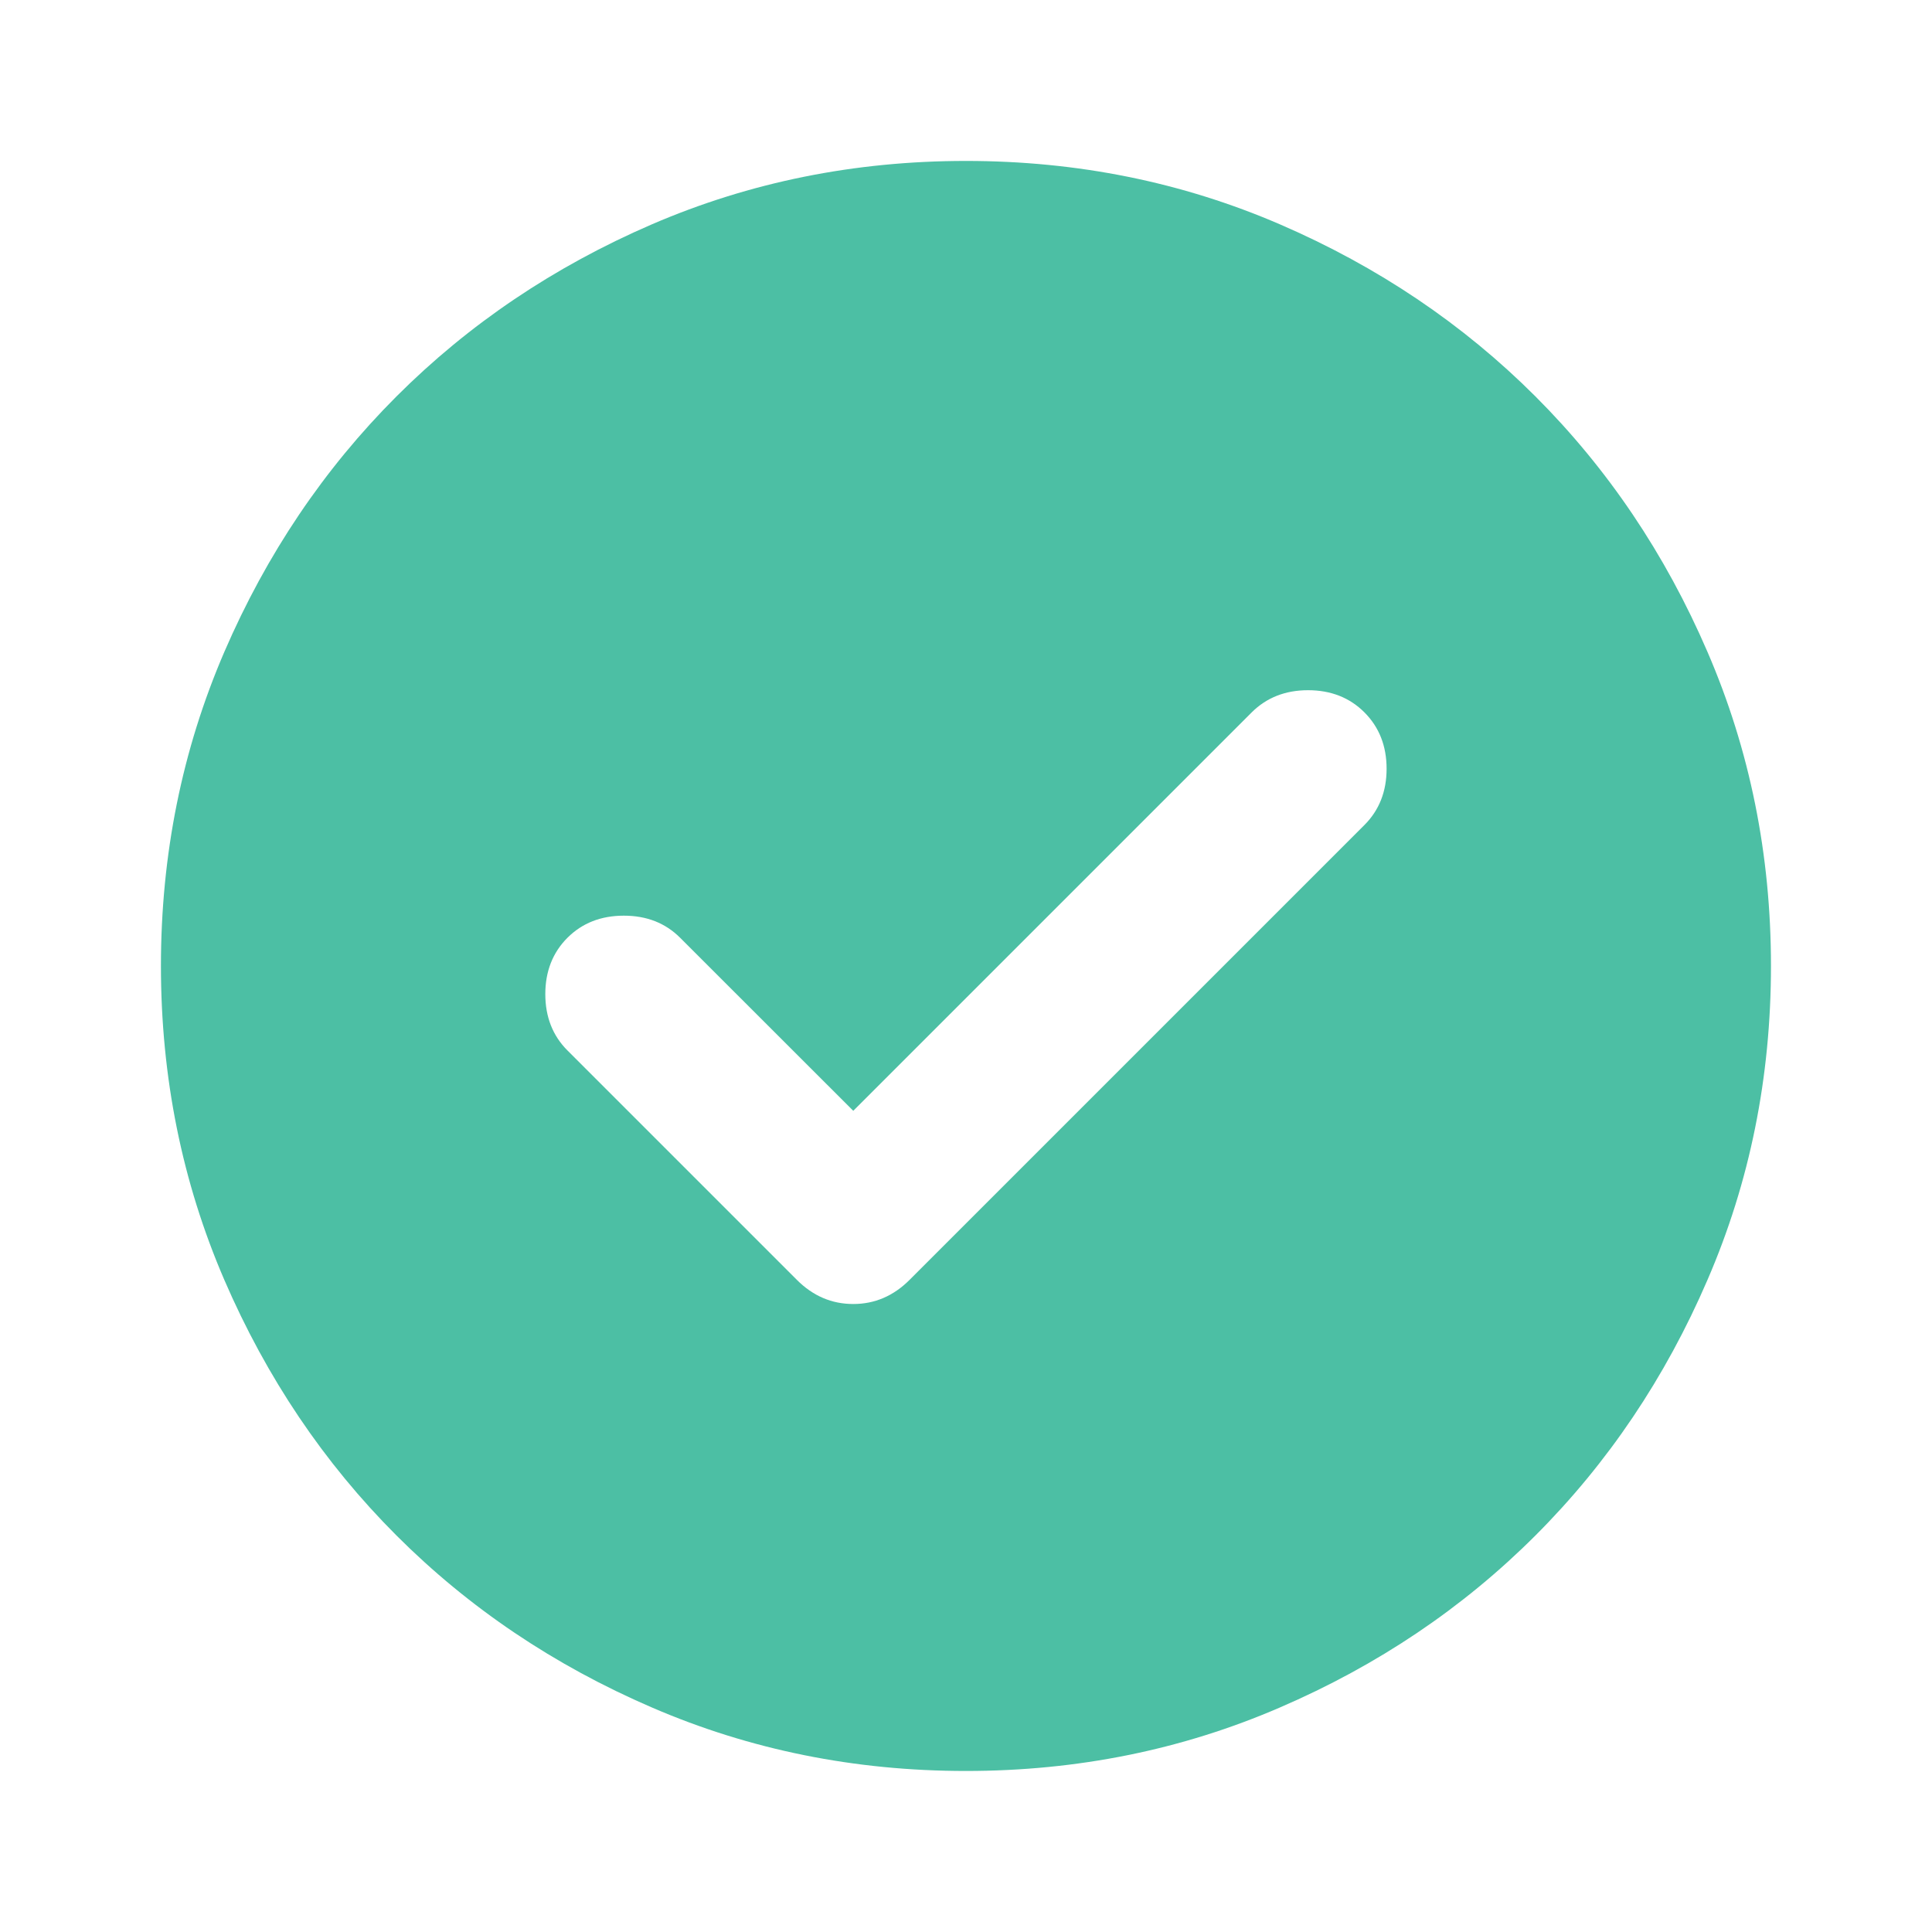
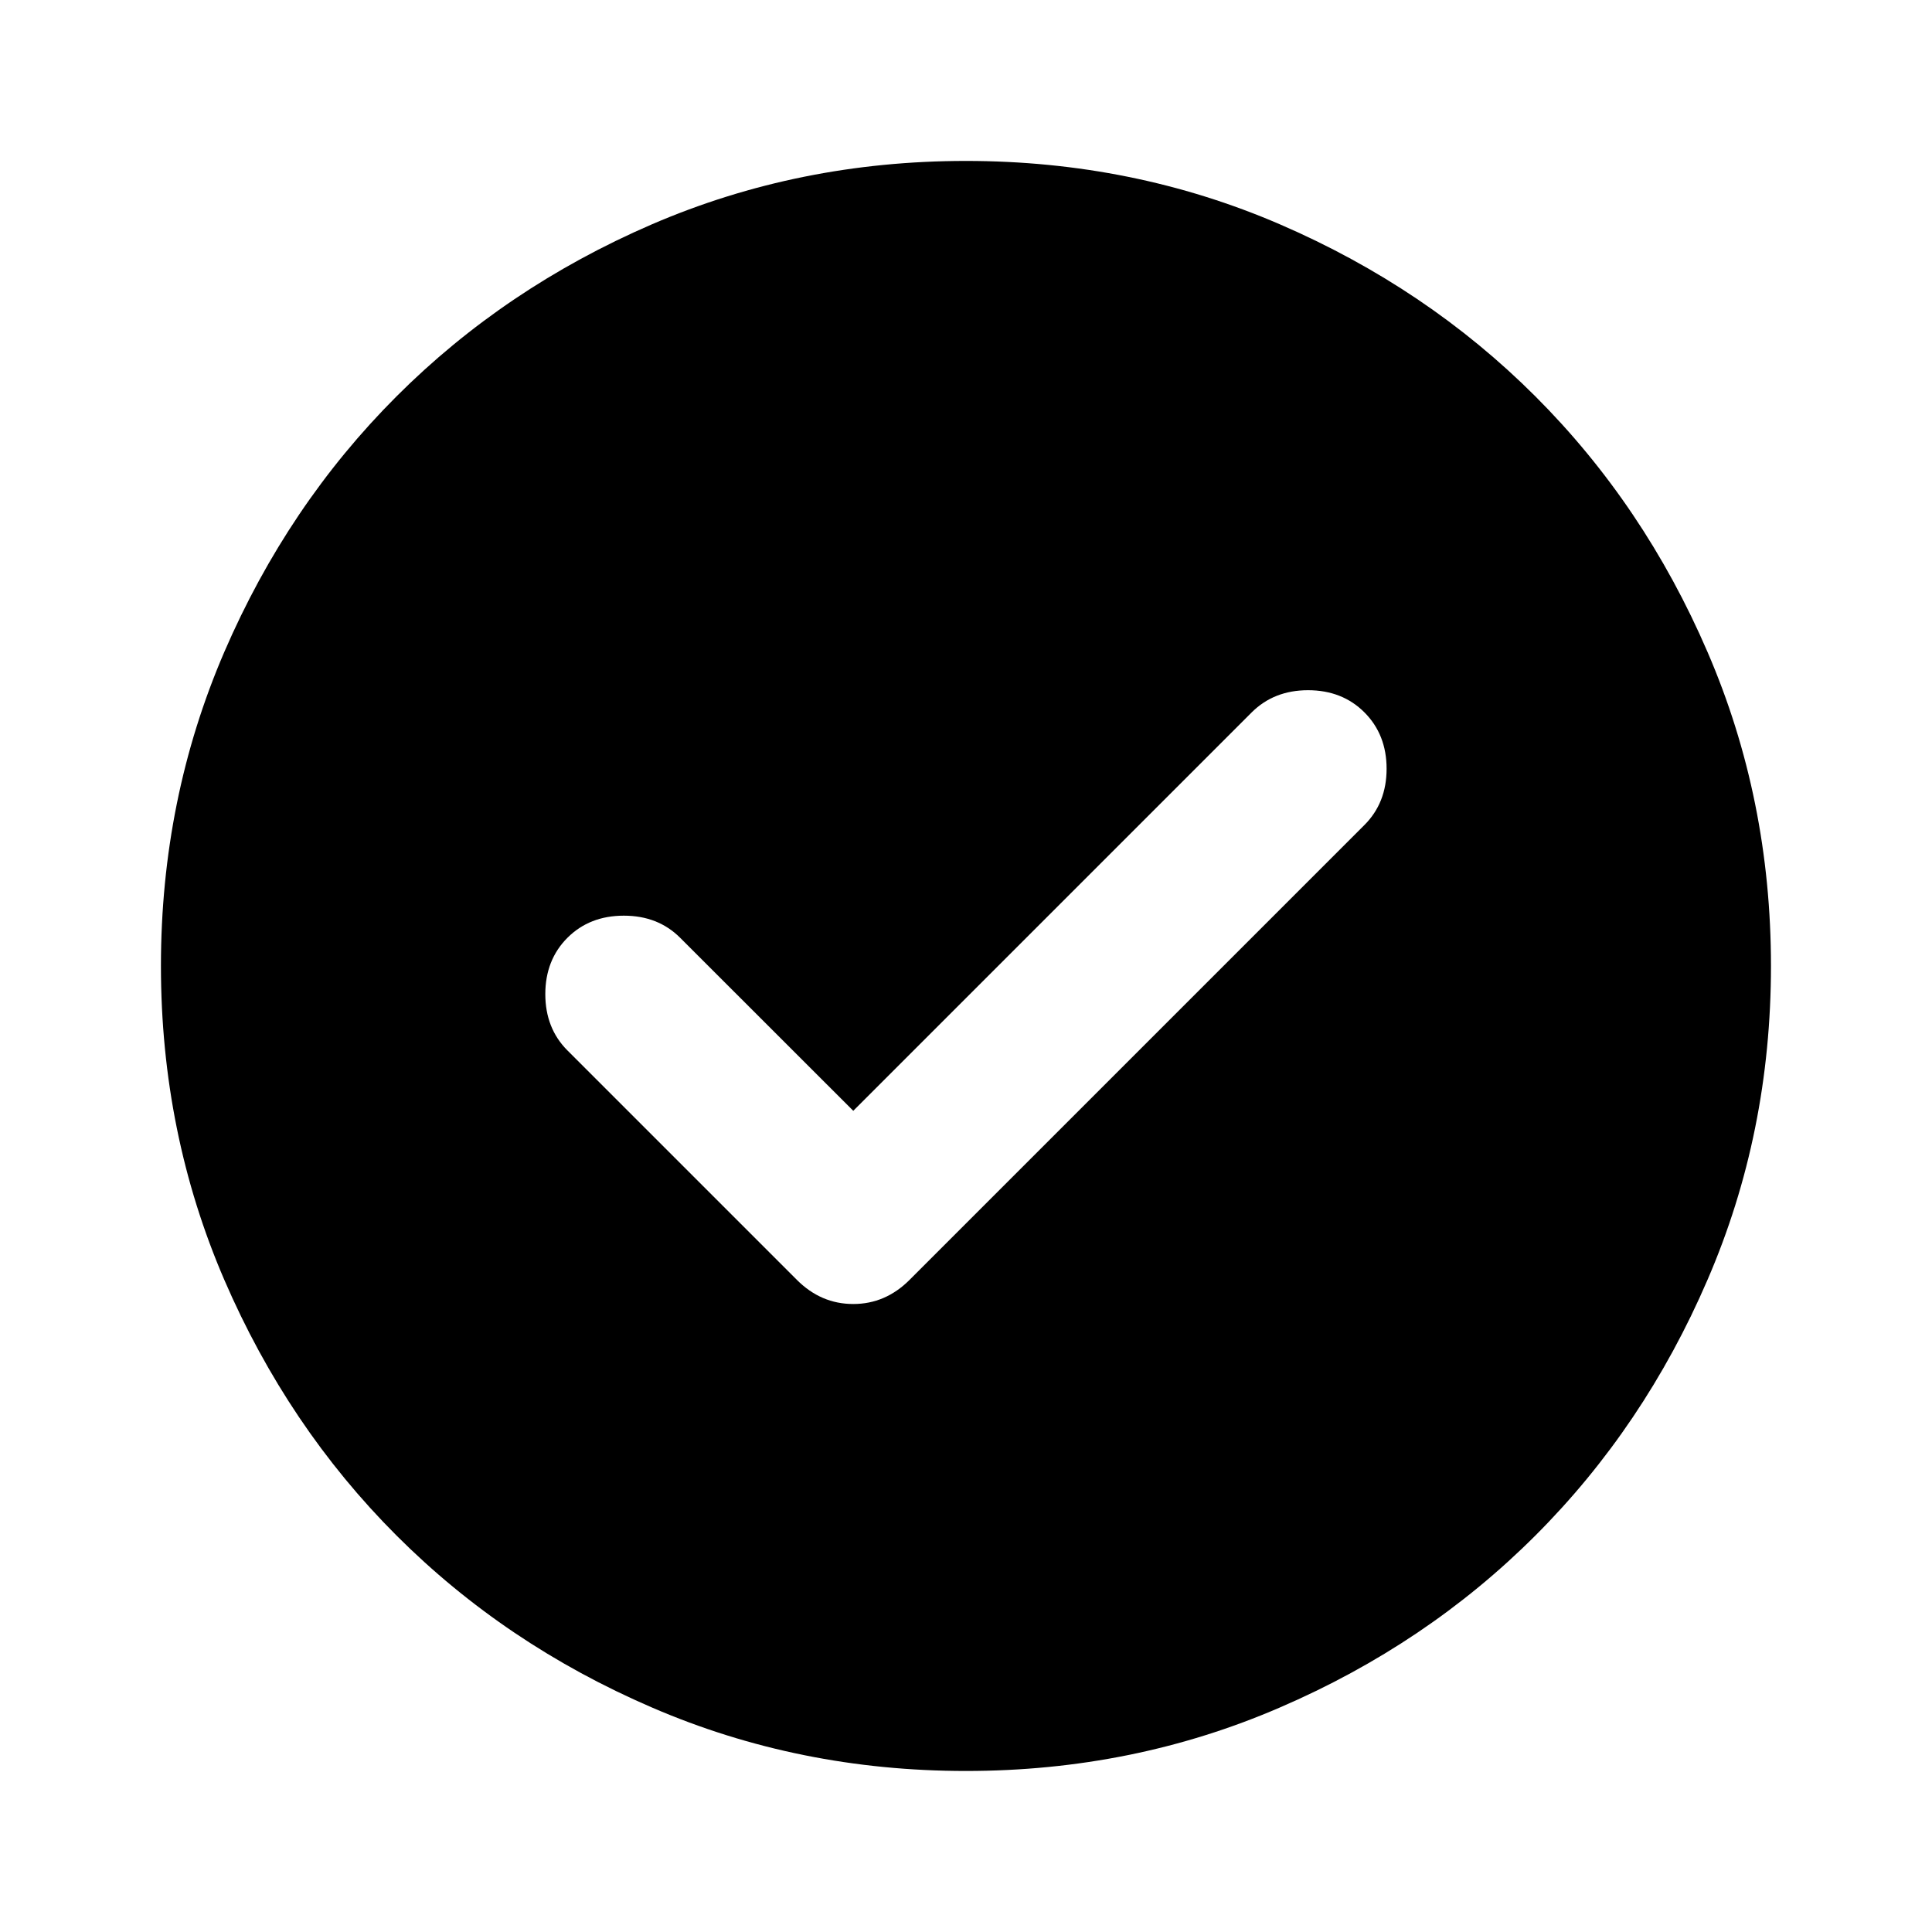
<svg xmlns="http://www.w3.org/2000/svg" width="20" height="20" viewBox="0 0 20 20" fill="none">
-   <path d="M8.833 11.499L7.041 9.708C6.888 9.555 6.694 9.479 6.458 9.479C6.222 9.479 6.027 9.555 5.874 9.708C5.722 9.86 5.645 10.055 5.645 10.291C5.645 10.527 5.722 10.722 5.874 10.874L8.249 13.249C8.416 13.416 8.61 13.499 8.833 13.499C9.055 13.499 9.249 13.416 9.416 13.249L14.124 8.541C14.277 8.388 14.354 8.194 14.354 7.958C14.354 7.722 14.277 7.527 14.124 7.374C13.972 7.222 13.777 7.145 13.541 7.145C13.305 7.145 13.111 7.222 12.958 7.374L8.833 11.499ZM9.999 18.333C8.847 18.333 7.763 18.114 6.749 17.676C5.735 17.239 4.854 16.645 4.104 15.895C3.354 15.145 2.76 14.263 2.322 13.249C1.885 12.236 1.666 11.152 1.666 9.999C1.666 8.847 1.885 7.763 2.322 6.749C2.76 5.735 3.354 4.854 4.104 4.104C4.854 3.354 5.735 2.76 6.749 2.322C7.763 1.885 8.847 1.666 9.999 1.666C11.152 1.666 12.236 1.885 13.249 2.322C14.263 2.76 15.145 3.354 15.895 4.104C16.645 4.854 17.239 5.735 17.676 6.749C18.114 7.763 18.333 8.847 18.333 9.999C18.333 11.152 18.114 12.236 17.676 13.249C17.239 14.263 16.645 15.145 15.895 15.895C15.145 16.645 14.263 17.239 13.249 17.676C12.236 18.114 11.152 18.333 9.999 18.333Z" fill="#4CBFA4" />
+   <path d="M8.833 11.499L7.041 9.708C6.888 9.555 6.694 9.479 6.458 9.479C6.222 9.479 6.027 9.555 5.874 9.708C5.722 9.86 5.645 10.055 5.645 10.291C5.645 10.527 5.722 10.722 5.874 10.874L8.249 13.249C8.416 13.416 8.61 13.499 8.833 13.499C9.055 13.499 9.249 13.416 9.416 13.249L14.124 8.541C14.277 8.388 14.354 8.194 14.354 7.958C14.354 7.722 14.277 7.527 14.124 7.374C13.972 7.222 13.777 7.145 13.541 7.145C13.305 7.145 13.111 7.222 12.958 7.374L8.833 11.499ZM9.999 18.333C8.847 18.333 7.763 18.114 6.749 17.676C5.735 17.239 4.854 16.645 4.104 15.895C3.354 15.145 2.76 14.263 2.322 13.249C1.885 12.236 1.666 11.152 1.666 9.999C1.666 8.847 1.885 7.763 2.322 6.749C2.76 5.735 3.354 4.854 4.104 4.104C4.854 3.354 5.735 2.76 6.749 2.322C7.763 1.885 8.847 1.666 9.999 1.666C11.152 1.666 12.236 1.885 13.249 2.322C14.263 2.76 15.145 3.354 15.895 4.104C16.645 4.854 17.239 5.735 17.676 6.749C18.114 7.763 18.333 8.847 18.333 9.999C18.333 11.152 18.114 12.236 17.676 13.249C17.239 14.263 16.645 15.145 15.895 15.895C15.145 16.645 14.263 17.239 13.249 17.676C12.236 18.114 11.152 18.333 9.999 18.333Z" fill="currentColor" />
</svg>
